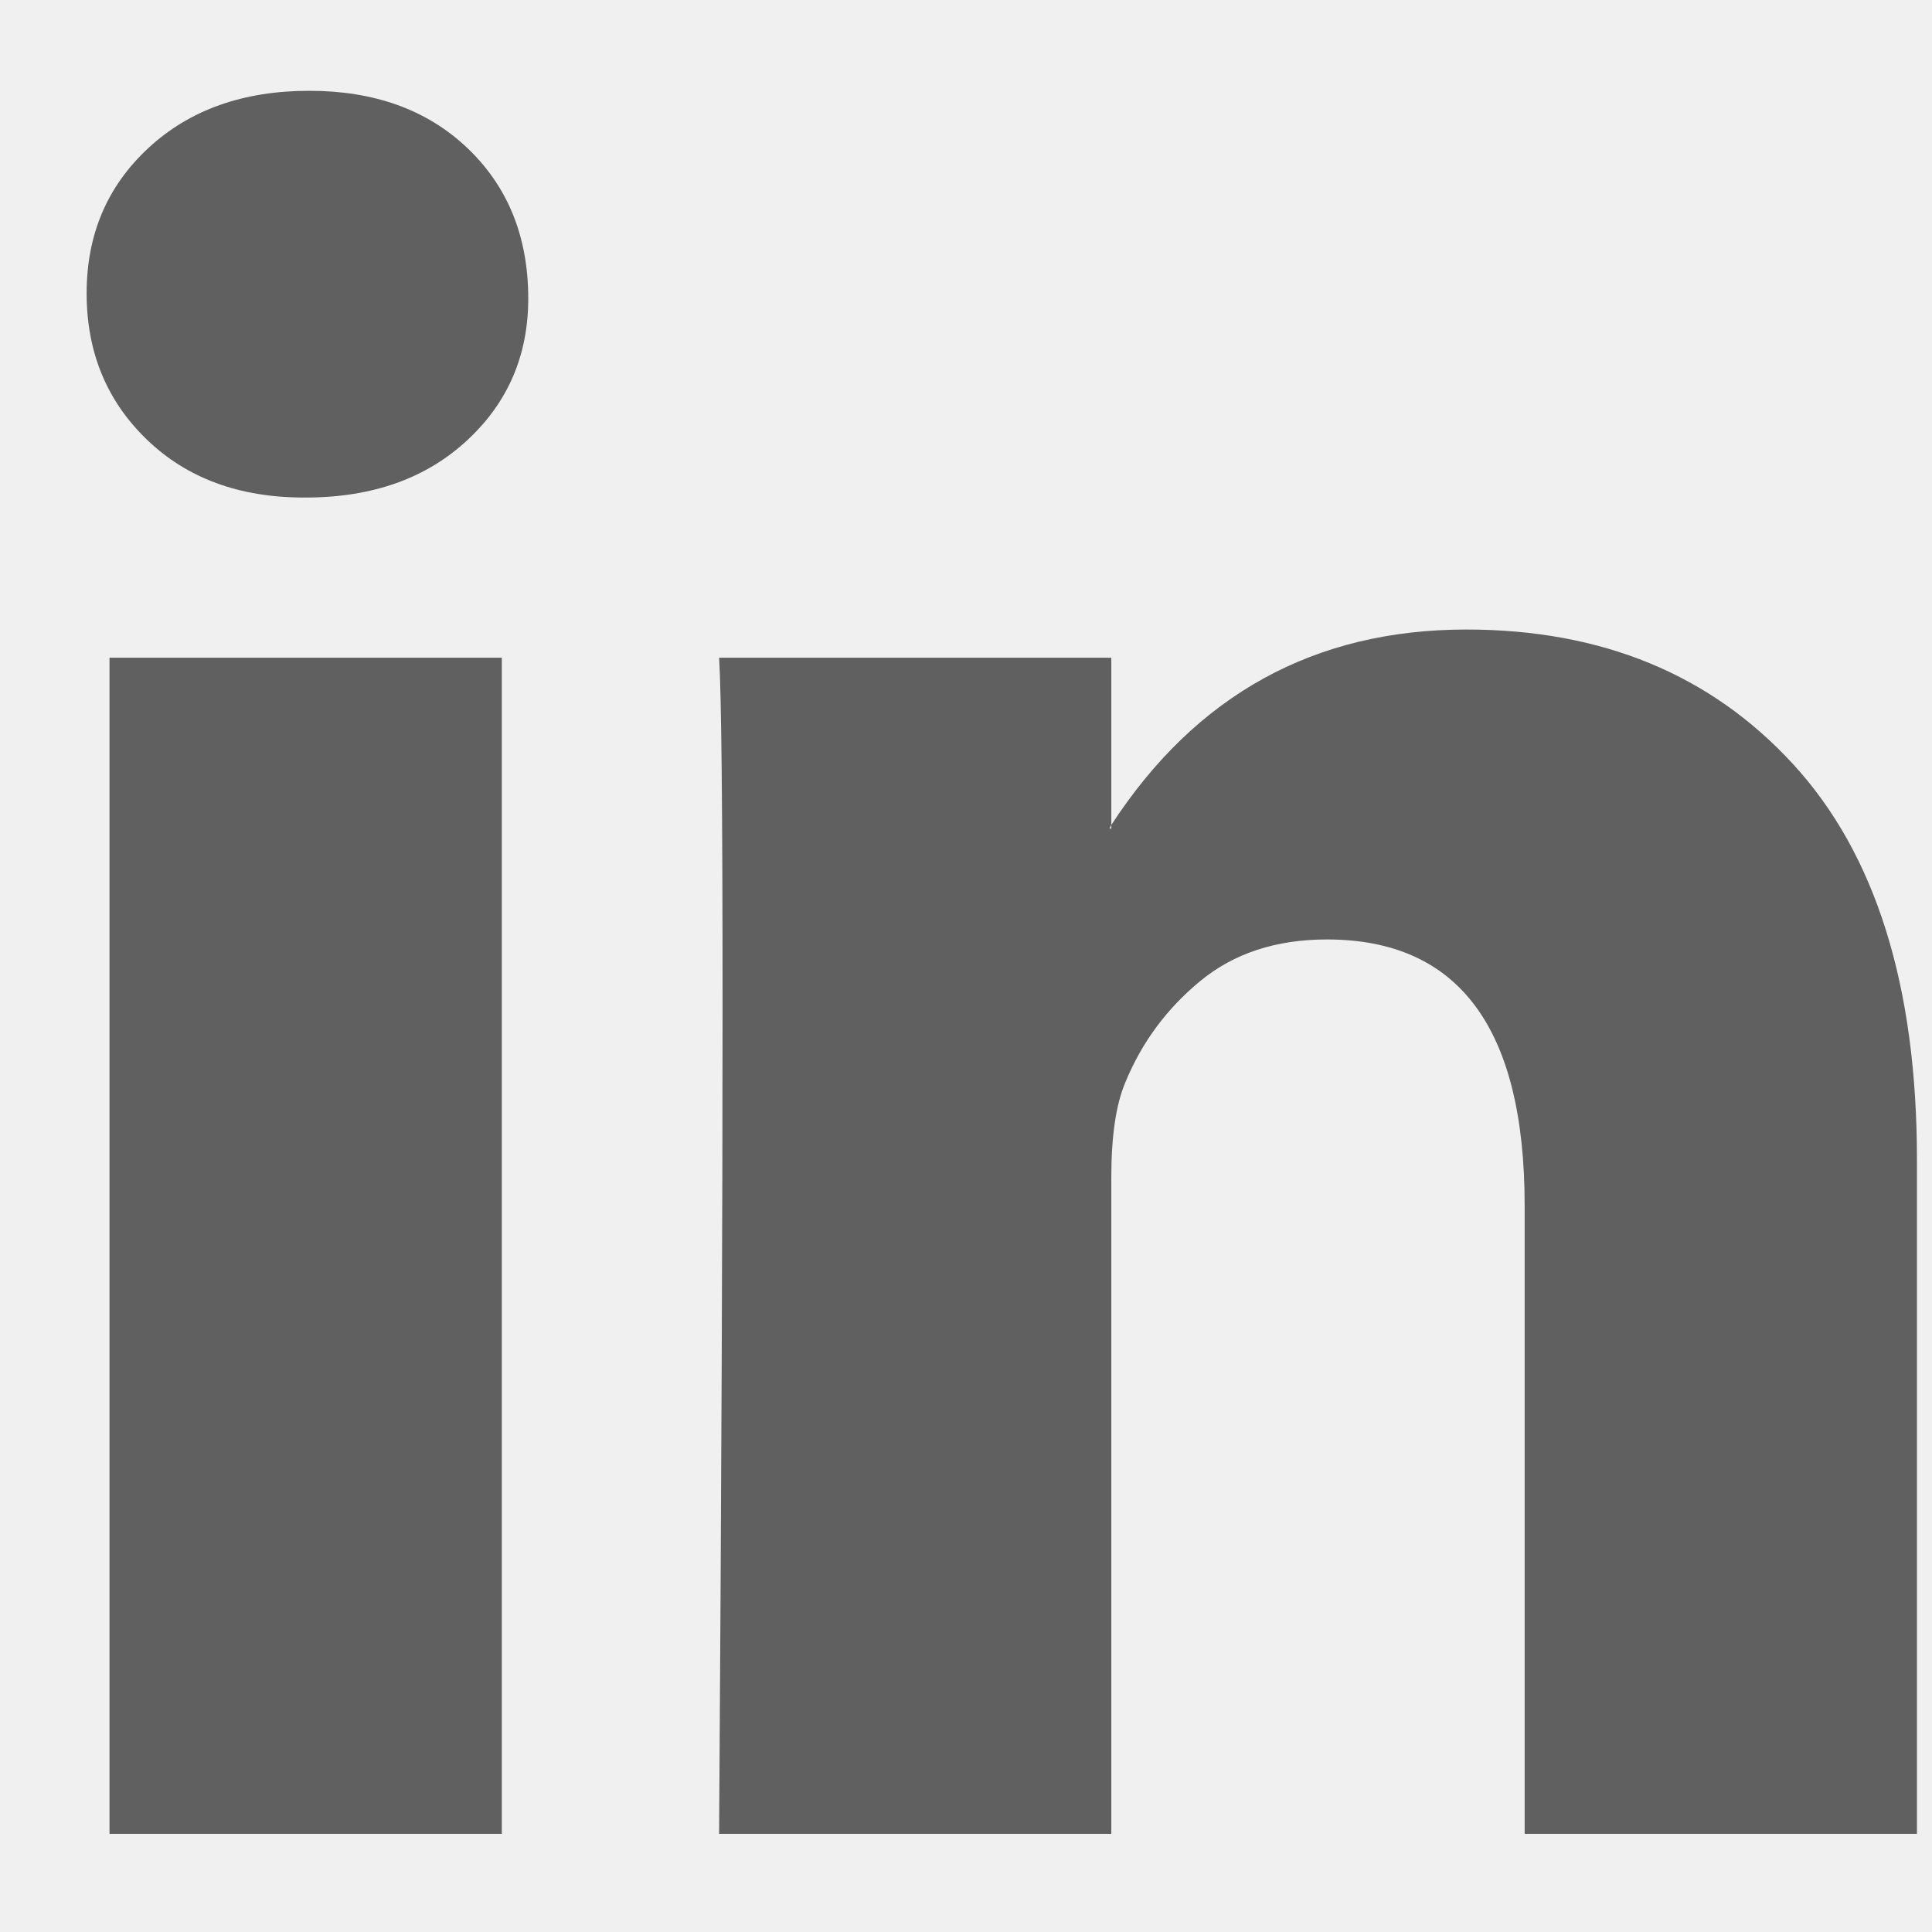
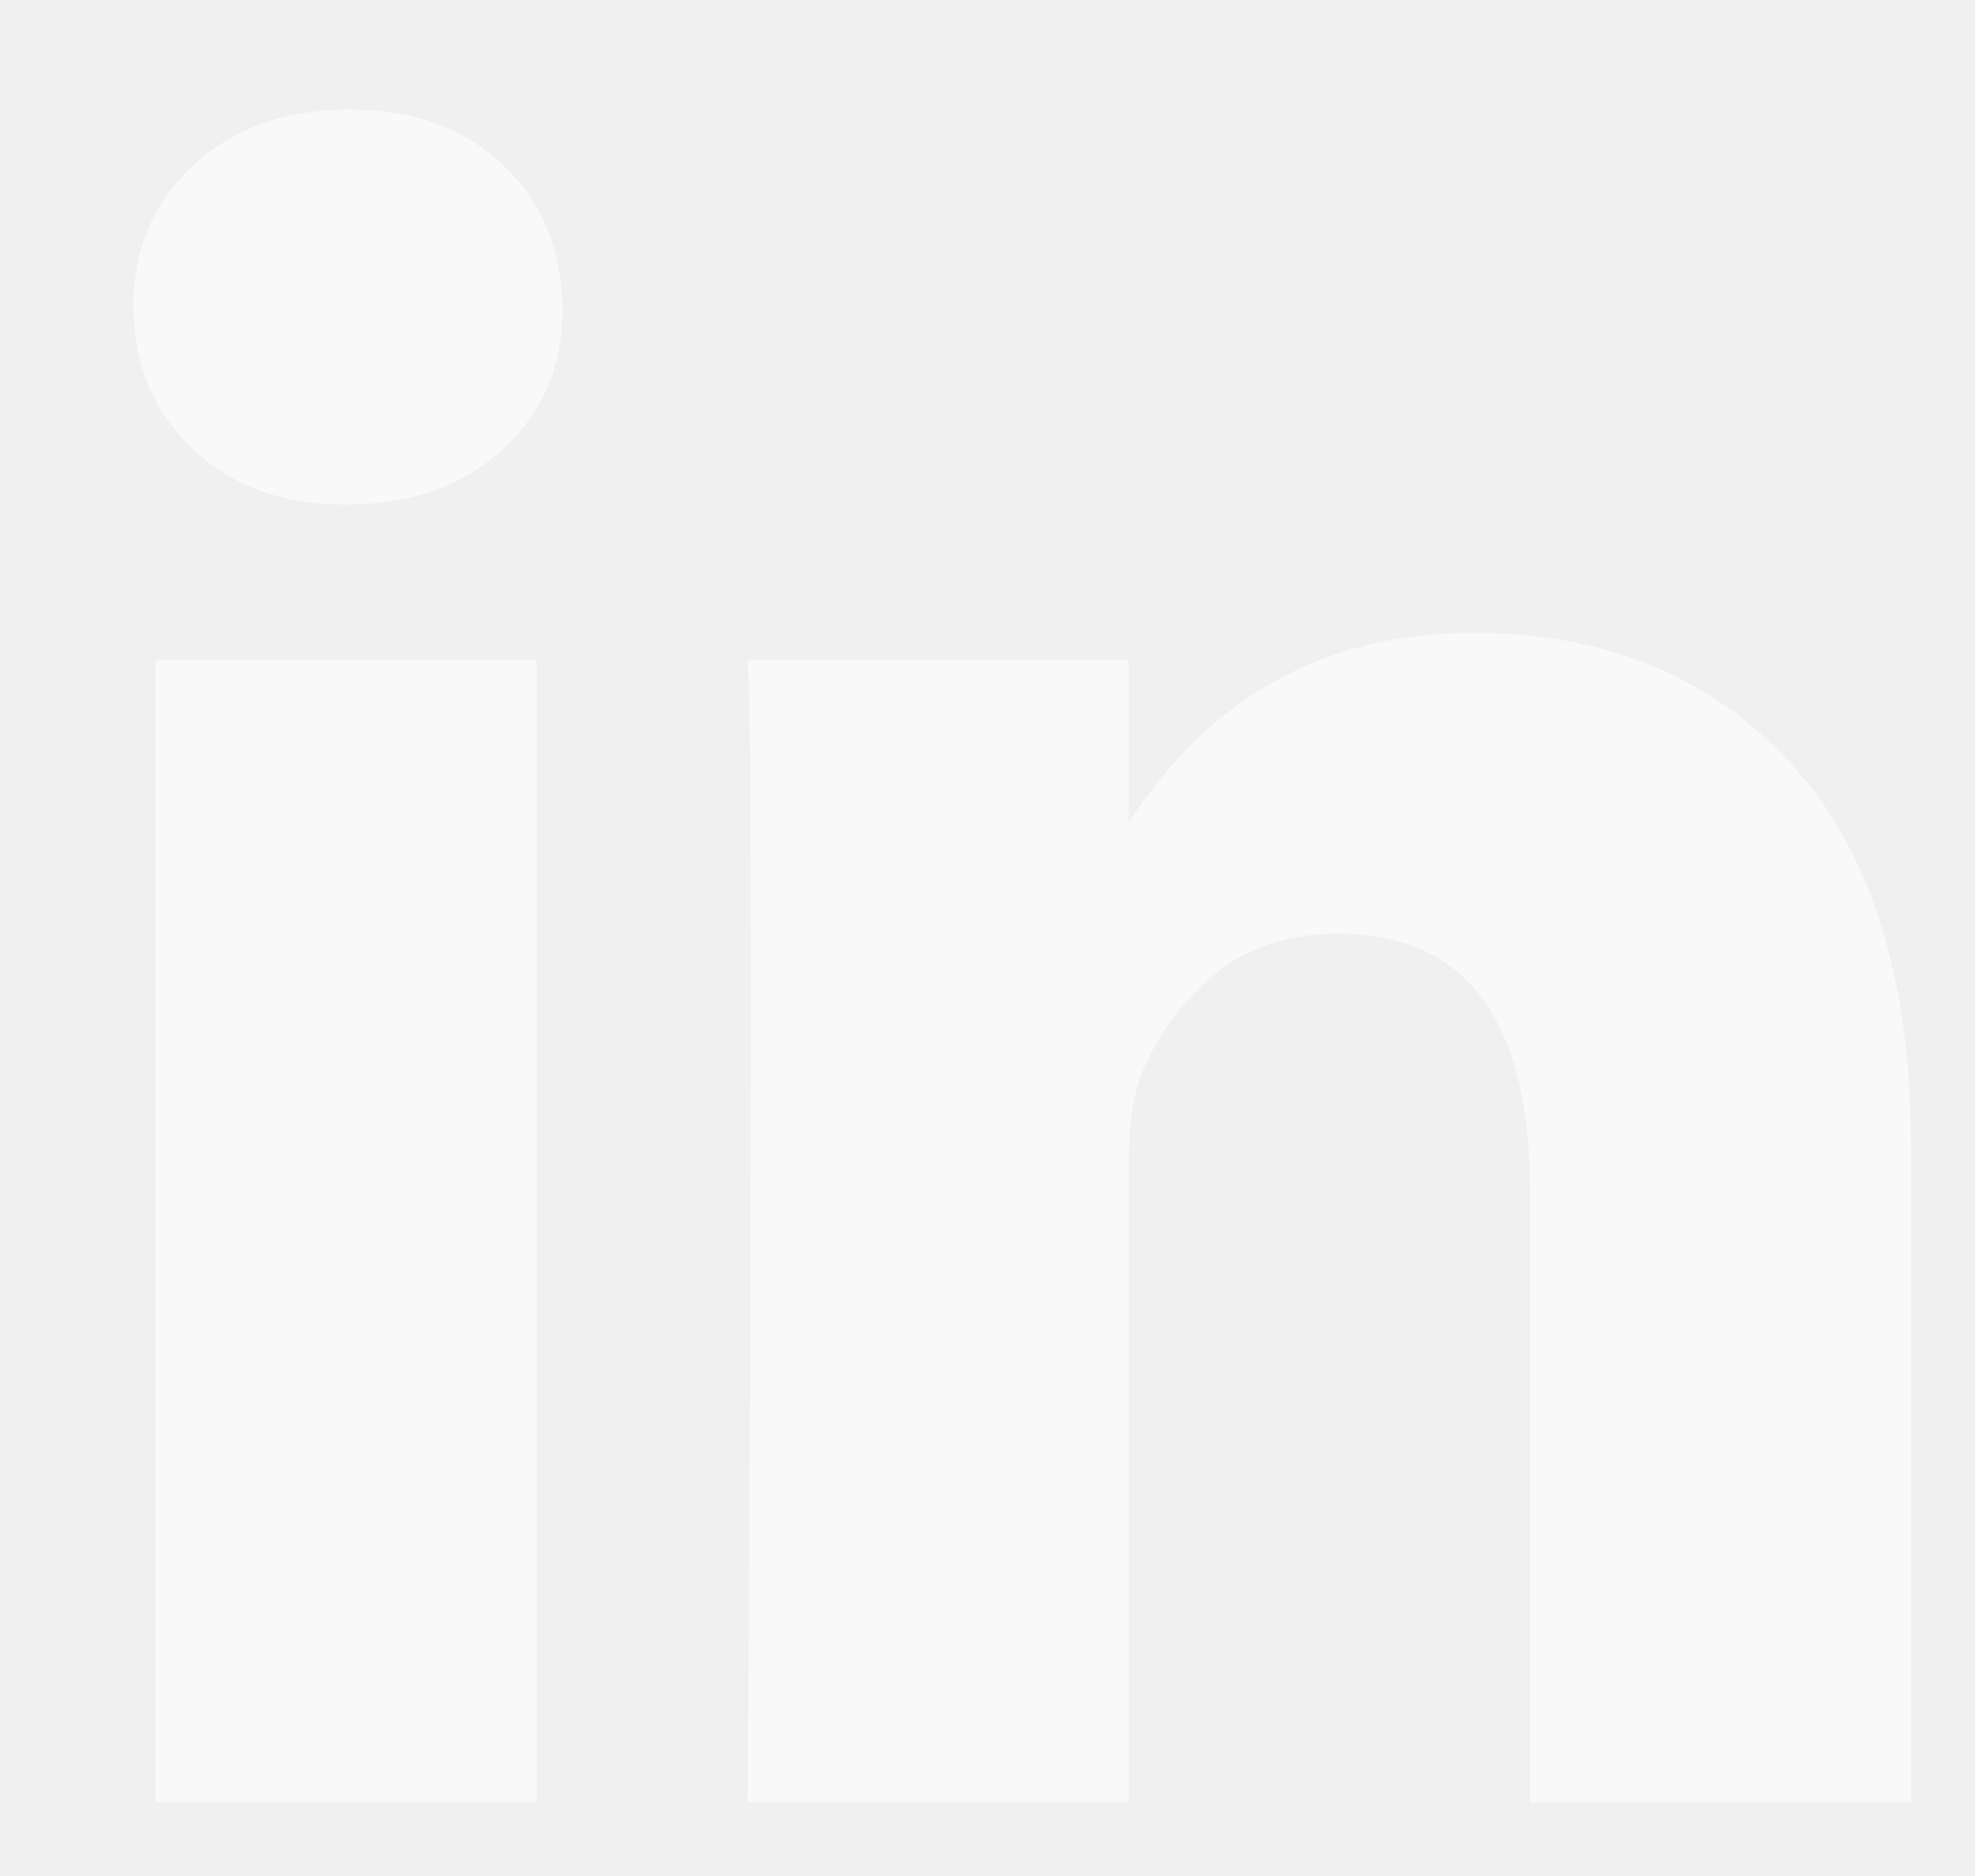
- <svg xmlns="http://www.w3.org/2000/svg" viewBox="0 0 19 19" fill="none">
-   <path d="M0.852 2.884C0.852 2.307 1.054 1.831 1.46 1.455C1.865 1.08 2.392 0.893 3.041 0.893C3.678 0.893 4.193 1.077 4.587 1.447C4.992 1.828 5.195 2.324 5.195 2.936C5.195 3.49 4.998 3.952 4.604 4.321C4.199 4.702 3.666 4.893 3.006 4.893H2.989C2.352 4.893 1.836 4.702 1.442 4.321C1.048 3.94 0.852 3.461 0.852 2.884ZM1.077 18.035V6.468H4.935V18.035H1.077ZM7.072 18.035H10.929V11.577C10.929 11.172 10.975 10.861 11.068 10.642C11.23 10.249 11.476 9.917 11.806 9.646C12.136 9.375 12.55 9.239 13.049 9.239C14.346 9.239 14.994 10.111 14.994 11.854V18.035H18.852V11.403C18.852 9.695 18.446 8.399 17.635 7.516C16.825 6.633 15.753 6.191 14.421 6.191C12.927 6.191 11.763 6.832 10.929 8.113V8.148H10.911L10.929 8.113V6.468H7.072C7.095 6.838 7.106 7.986 7.106 9.914C7.106 11.842 7.095 14.549 7.072 18.035Z" fill="black" fill-opacity="0.6" />
+ <svg xmlns="http://www.w3.org/2000/svg" width="20" height="19" viewBox="0 0 20 19" fill="none">
+   <path d="M1.352 3.101C1.352 2.524 1.554 2.048 1.96 1.673C2.365 1.297 2.892 1.11 3.541 1.11C4.178 1.11 4.693 1.295 5.087 1.664C5.492 2.045 5.695 2.541 5.695 3.153C5.695 3.707 5.498 4.169 5.104 4.538C4.699 4.919 4.166 5.11 3.506 5.11H3.489C2.852 5.11 2.336 4.919 1.942 4.538C1.548 4.157 1.352 3.678 1.352 3.101ZM1.577 18.253V6.686H5.435V18.253H1.577ZM7.572 18.253H11.429V11.794C11.429 11.39 11.475 11.078 11.568 10.859C11.73 10.466 11.976 10.134 12.306 9.863C12.636 9.592 13.05 9.456 13.549 9.456C14.846 9.456 15.494 10.328 15.494 12.071V18.253H19.352V11.621C19.352 9.912 18.946 8.616 18.135 7.733C17.325 6.85 16.253 6.409 14.921 6.409C13.427 6.409 12.263 7.049 11.429 8.331V8.365H11.411L11.429 8.331V6.686H7.572C7.595 7.055 7.606 8.204 7.606 10.132C7.606 12.059 7.595 14.766 7.572 18.253Z" fill="white" fill-opacity="0.6" />
</svg>
